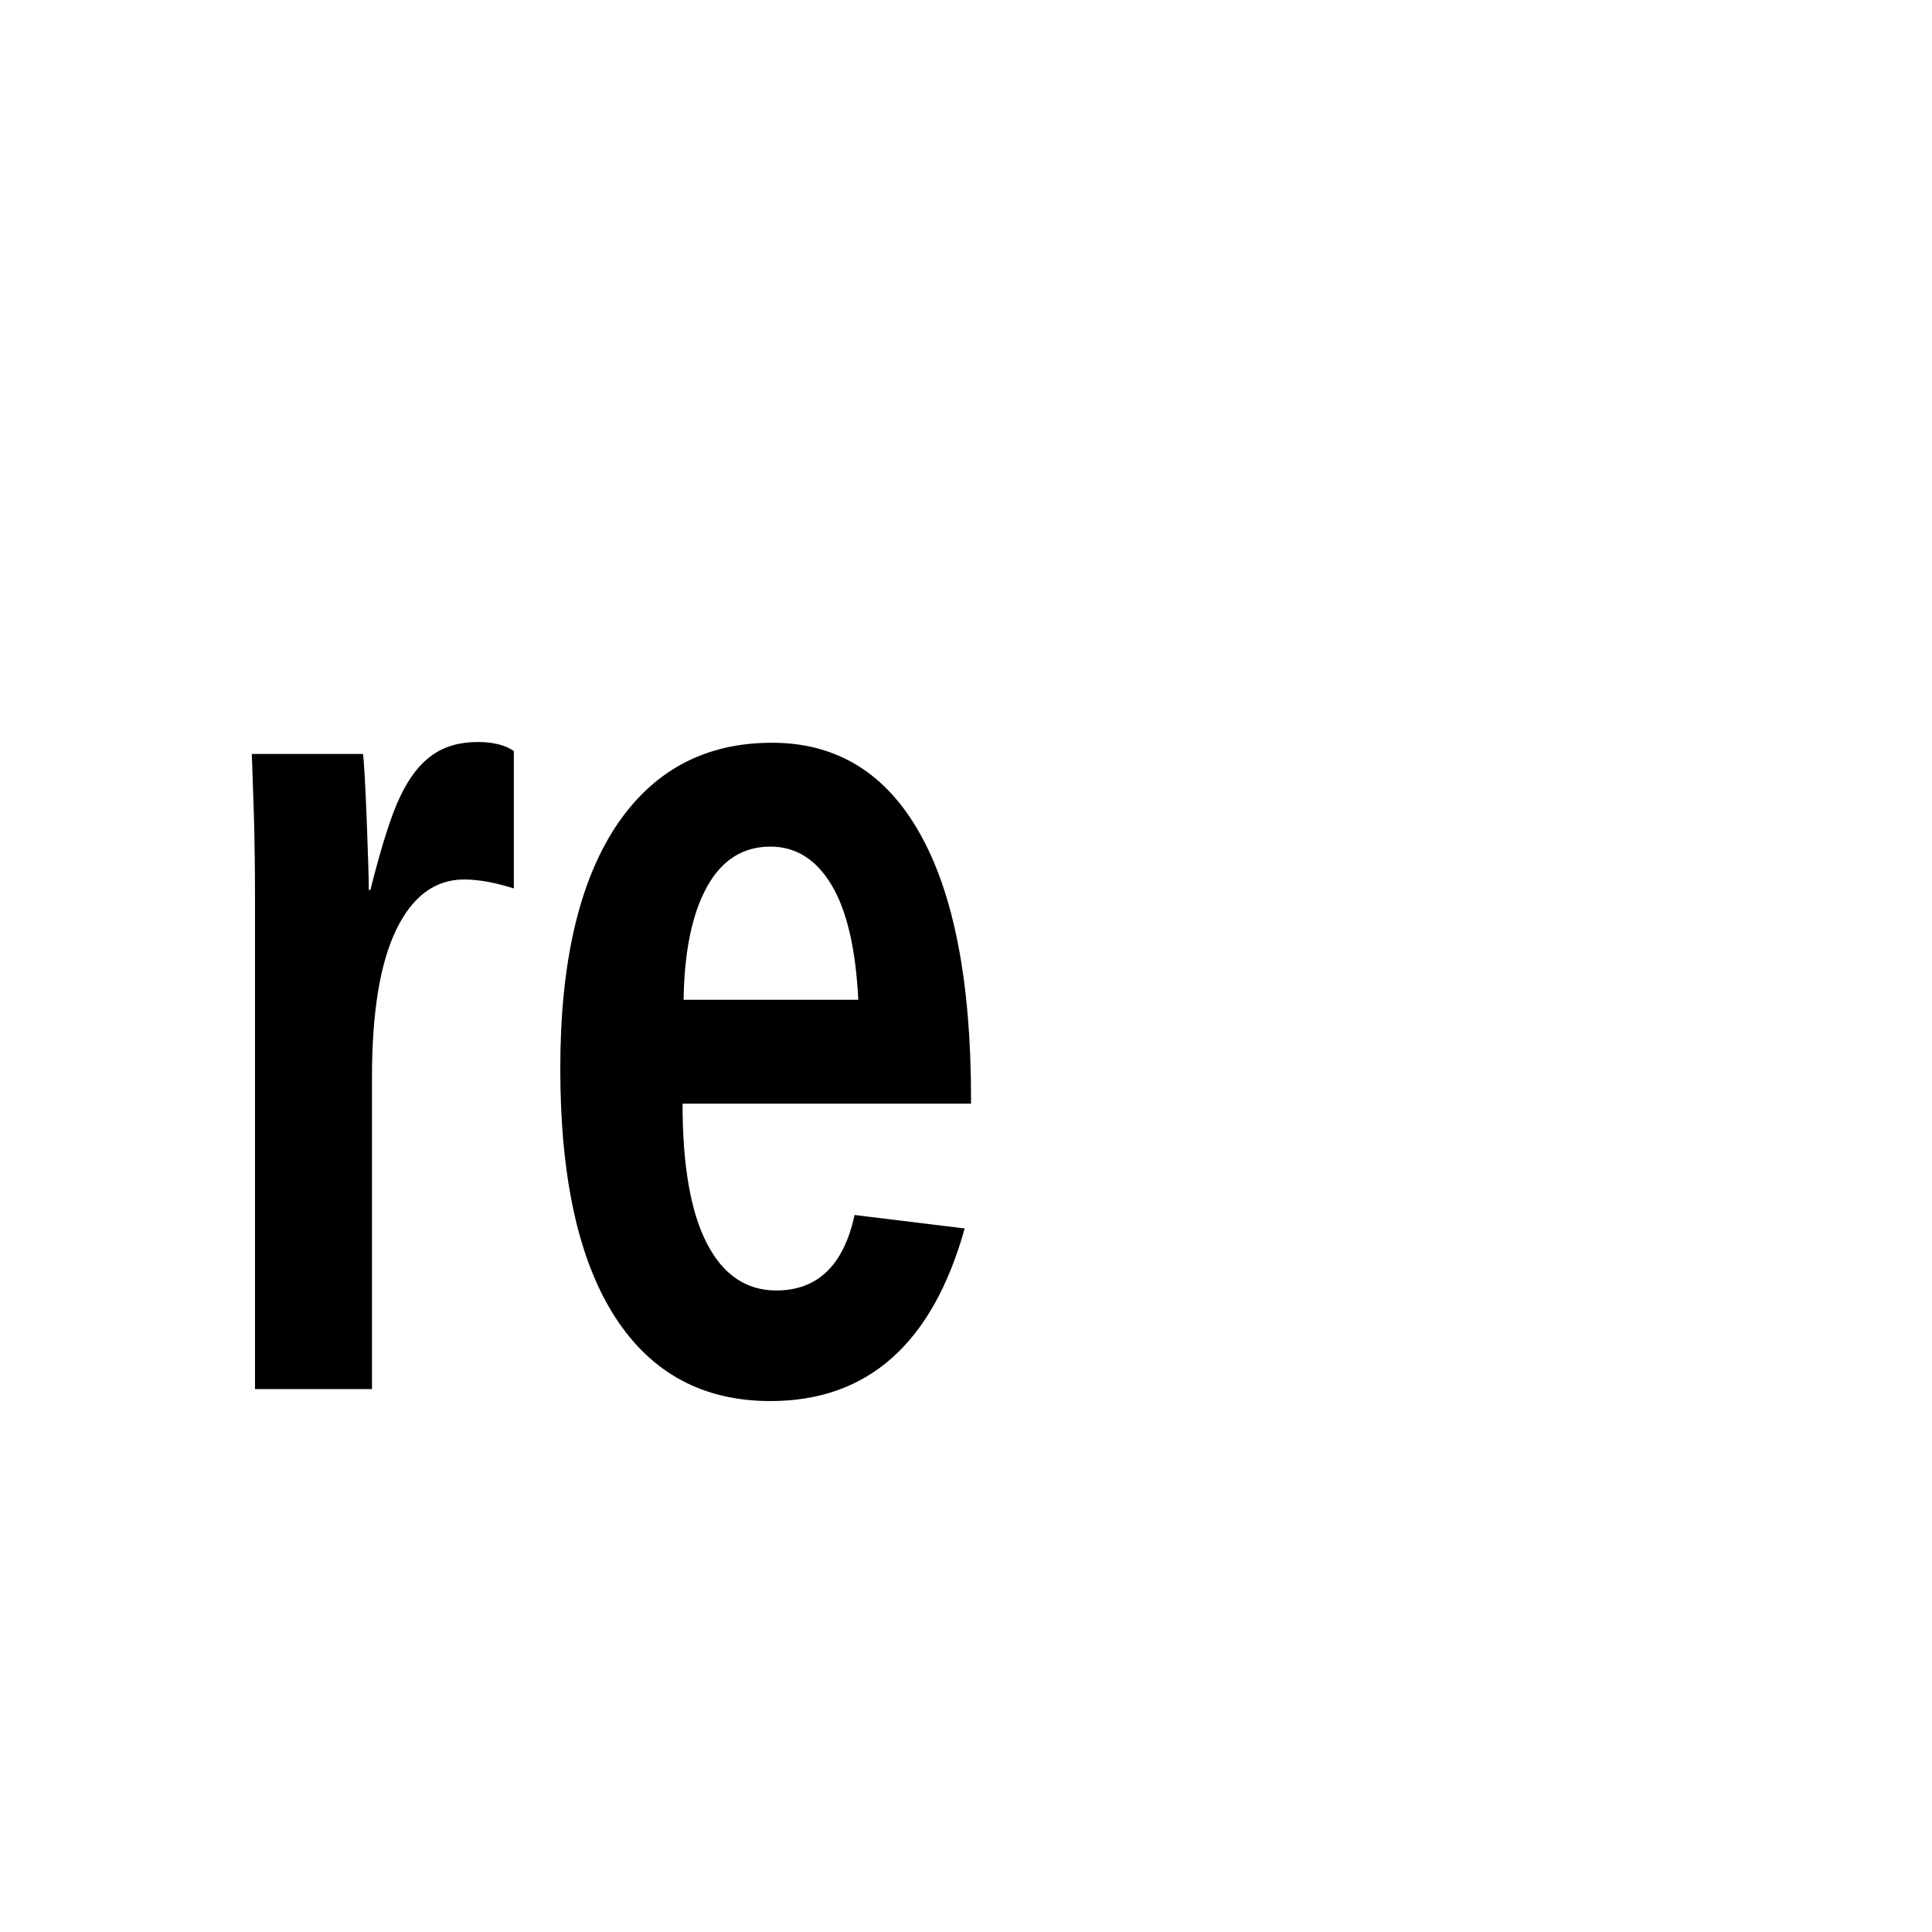
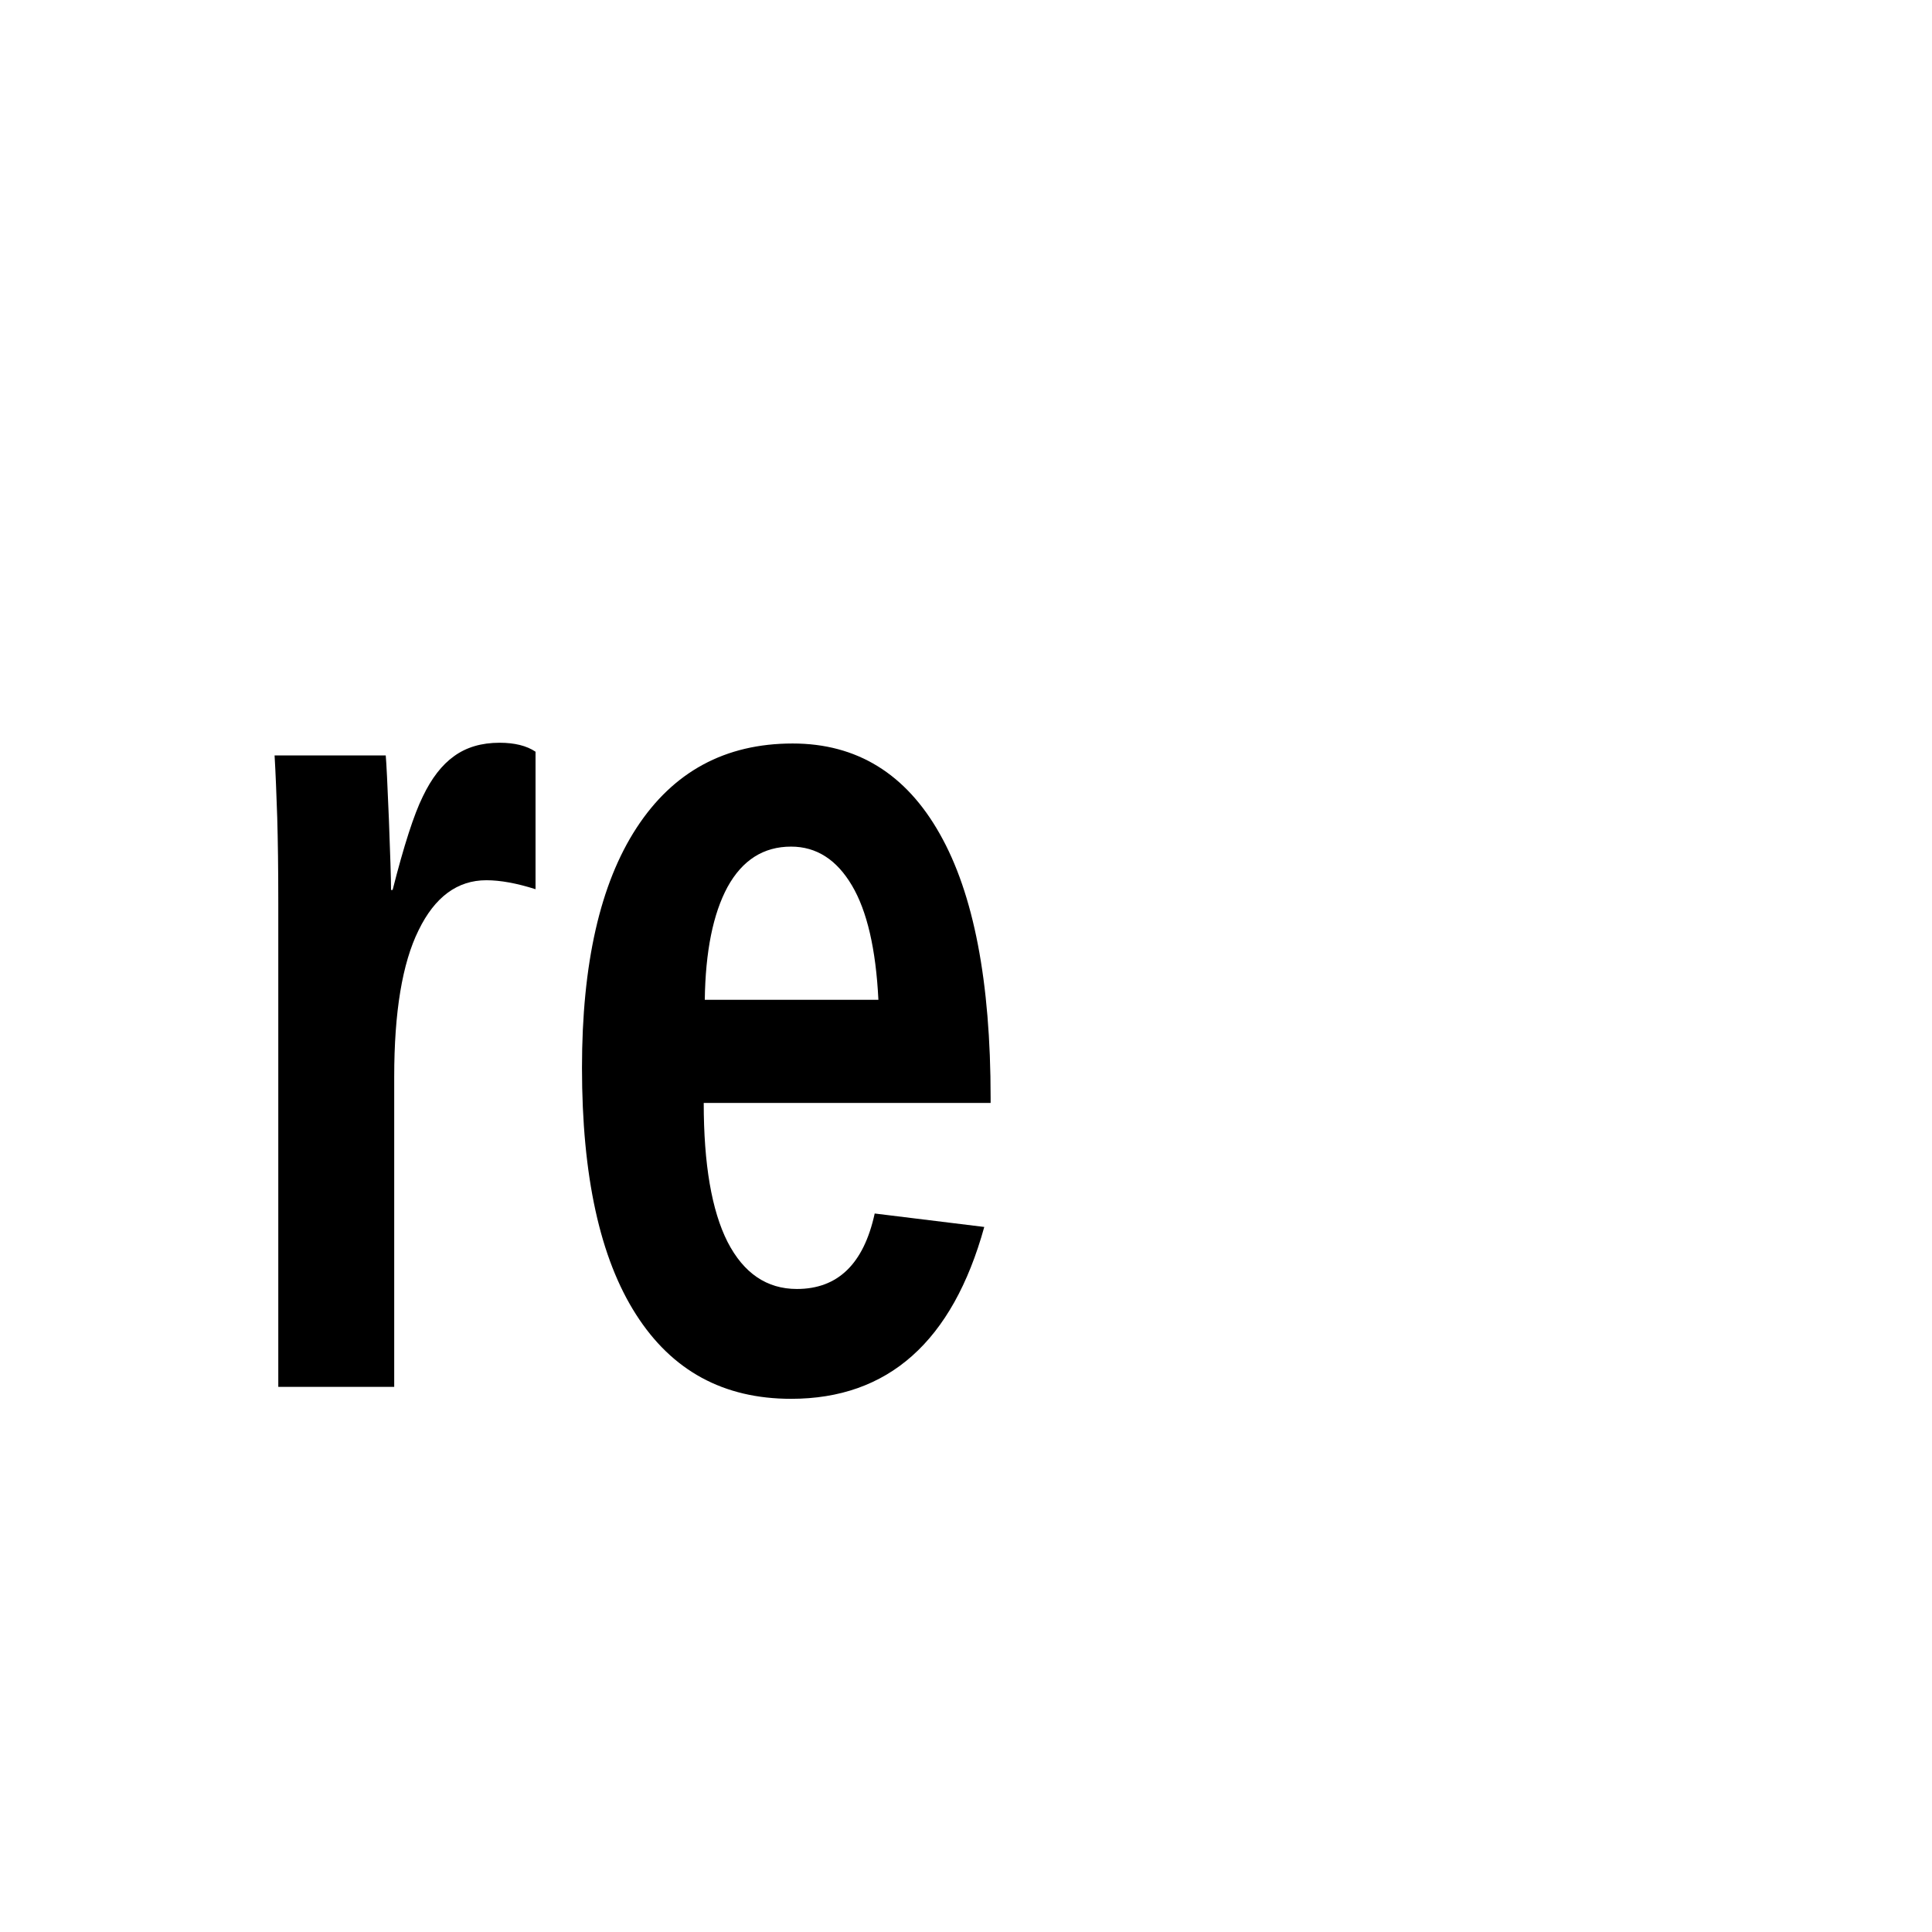
- <svg xmlns="http://www.w3.org/2000/svg" version="1.1" width="48" height="48" id="svg11300">
+ <svg xmlns="http://www.w3.org/2000/svg" id="svg11300" height="48" width="48" version="1.1">
  <defs id="defs3" />
-   <text x="28.123" y="29.045" transform="scale(0.8416471,1.188146)" id="text3029" xml:space="preserve" style="font-size:25.124px;font-style:normal;font-variant:normal;font-weight:bold;font-stretch:normal;text-align:center;line-height:125%;writing-mode:lr-tb;text-anchor:middle;fill:#000000;fill-opacity:1;stroke:none;font-family:Arial;-inkscape-font-specification:Arial Bold">
-     <tspan x="28.123" y="29.045" id="tspan3031" style="stroke:none">re</tspan>
+   <text style="font-size:25px;font-style:normal;font-variant:normal;font-weight:bold;font-stretch:normal;text-align:center;line-height:125%;writing-mode:lr-tb;text-anchor:middle;fill:#000000;fill-opacity:1;stroke:none;font-family:Arial;-inkscape-font-specification:Arial Bold" xml:space="preserve" id="text3029" transform="scale(0.8416471,1.188146)" y="29.0" x="28.7">
+     <tspan style="stroke:none" id="tspan3031" y="29.0" x="28.7">re</tspan>
  </text>
</svg>
